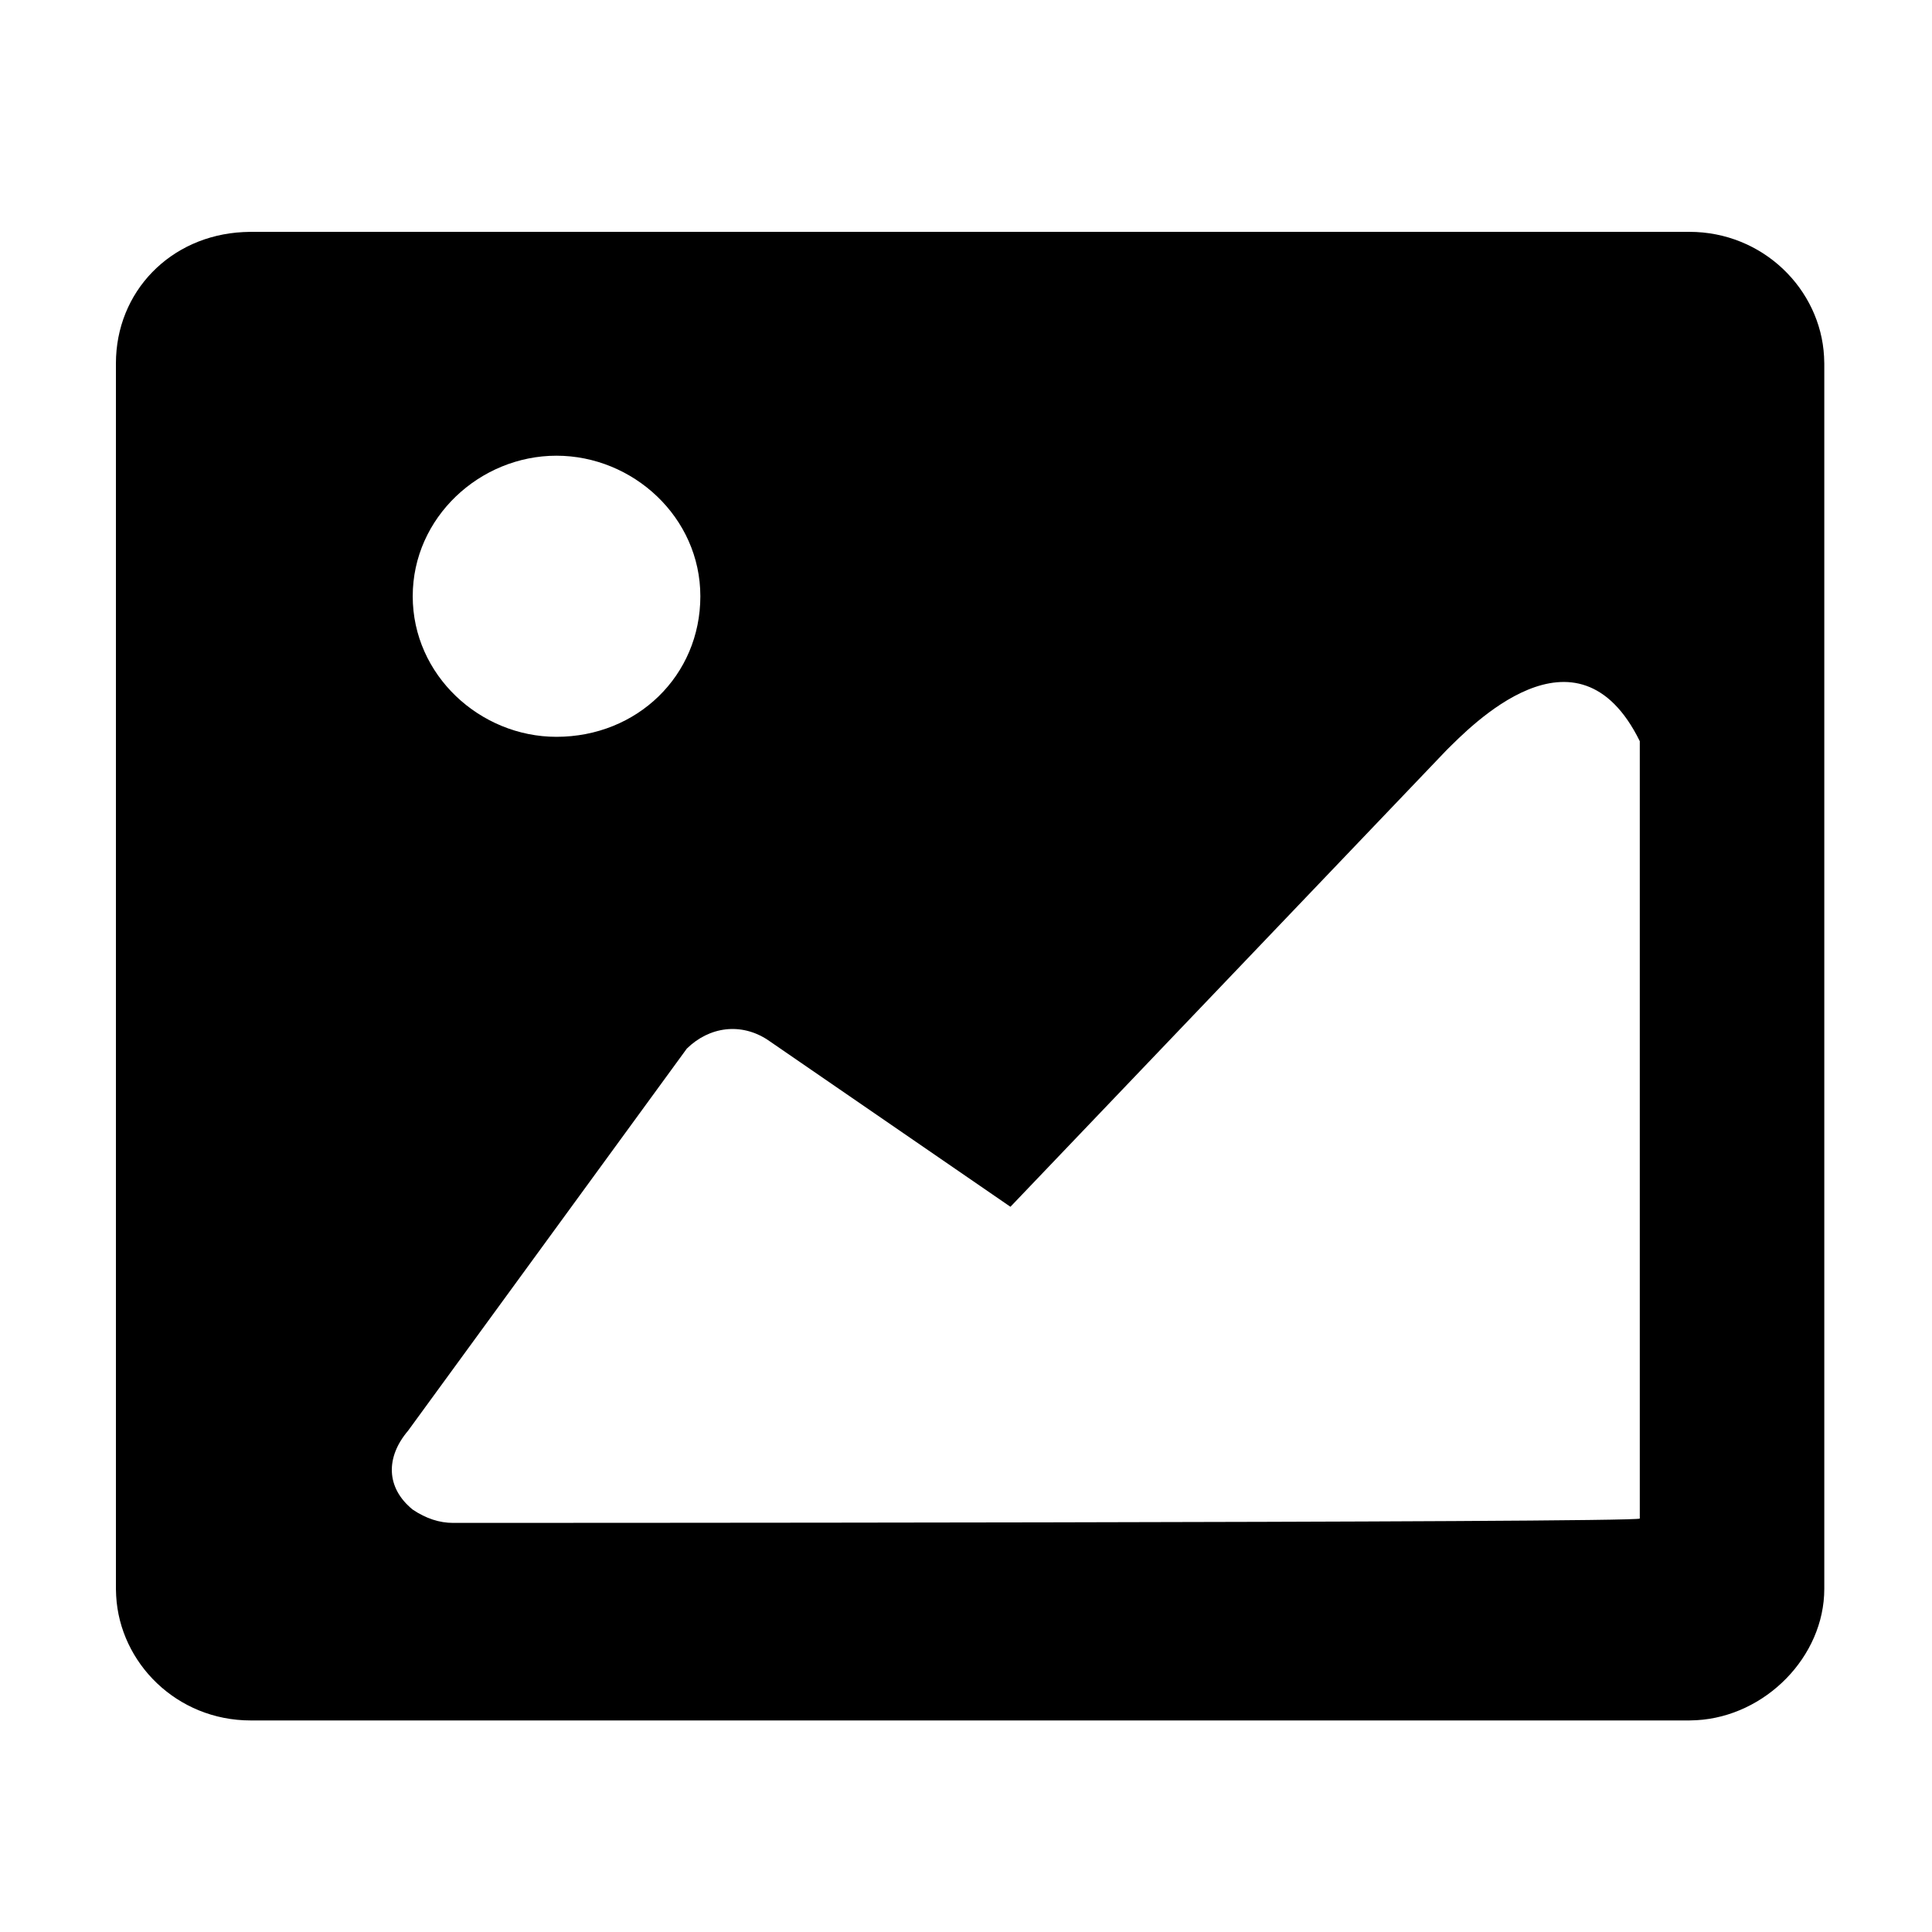
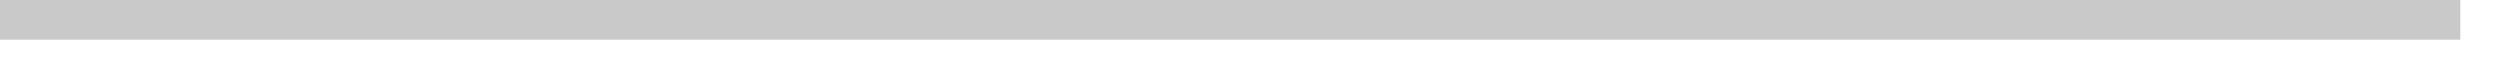
- <svg xmlns="http://www.w3.org/2000/svg" version="1.1" width="8px" height="8px">
-   <g transform="matrix(1 0 0 1 -1667 -5341 )">
-     <path d="M 6.995 0.96  L 1.038 0.96  L 6.995 0.96  C 7.301 0.96  7.538 1.198  7.553 1.476  L 7.554 1.505  L 7.554 6.579  C 7.554 6.86  7.31 7.107  7.025 7.123  L 6.995 7.124  L 1.038 7.124  C 0.732 7.124  0.496 6.886  0.481 6.608  L 0.48 6.579  L 0.48 1.505  C 0.48 1.207  0.706 0.976  1.007 0.961  L 1.038 0.96  L 6.995 0.96  Z M 6.79 6.288  L 6.79 3.069  C 6.53 2.542  6.083 3.015  5.99 3.106  L 4.184 4.997  L 3.179 4.306  C 3.068 4.233  2.937 4.251  2.844 4.342  L 1.69 5.924  C 1.597 6.033  1.597 6.16  1.709 6.251  C 1.764 6.288  1.82 6.306  1.876 6.306  C 1.876 6.306  6.79 6.306  6.79 6.288  Z M 2.9 2.469  C 2.9 2.142  2.621 1.887  2.304 1.887  C 1.988 1.887  1.709 2.142  1.709 2.469  C 1.709 2.796  1.988 3.051  2.304 3.051  C 2.639 3.051  2.9 2.797  2.9 2.469  Z " fill-rule="nonzero" fill="#000000" stroke="none" transform="matrix(1 0 0 1 1667 5341 )" />
+ <svg xmlns="http://www.w3.org/2000/svg" version="1.1" width="63px" height="2px">
+   <g transform="matrix(1 0 0 1 -1276 -6902 )">
+     <path d="M 1276 6902.5  L 1338 6902.5  " stroke-width="1" stroke="#c9c9c9" fill="none" />
  </g>
</svg>
